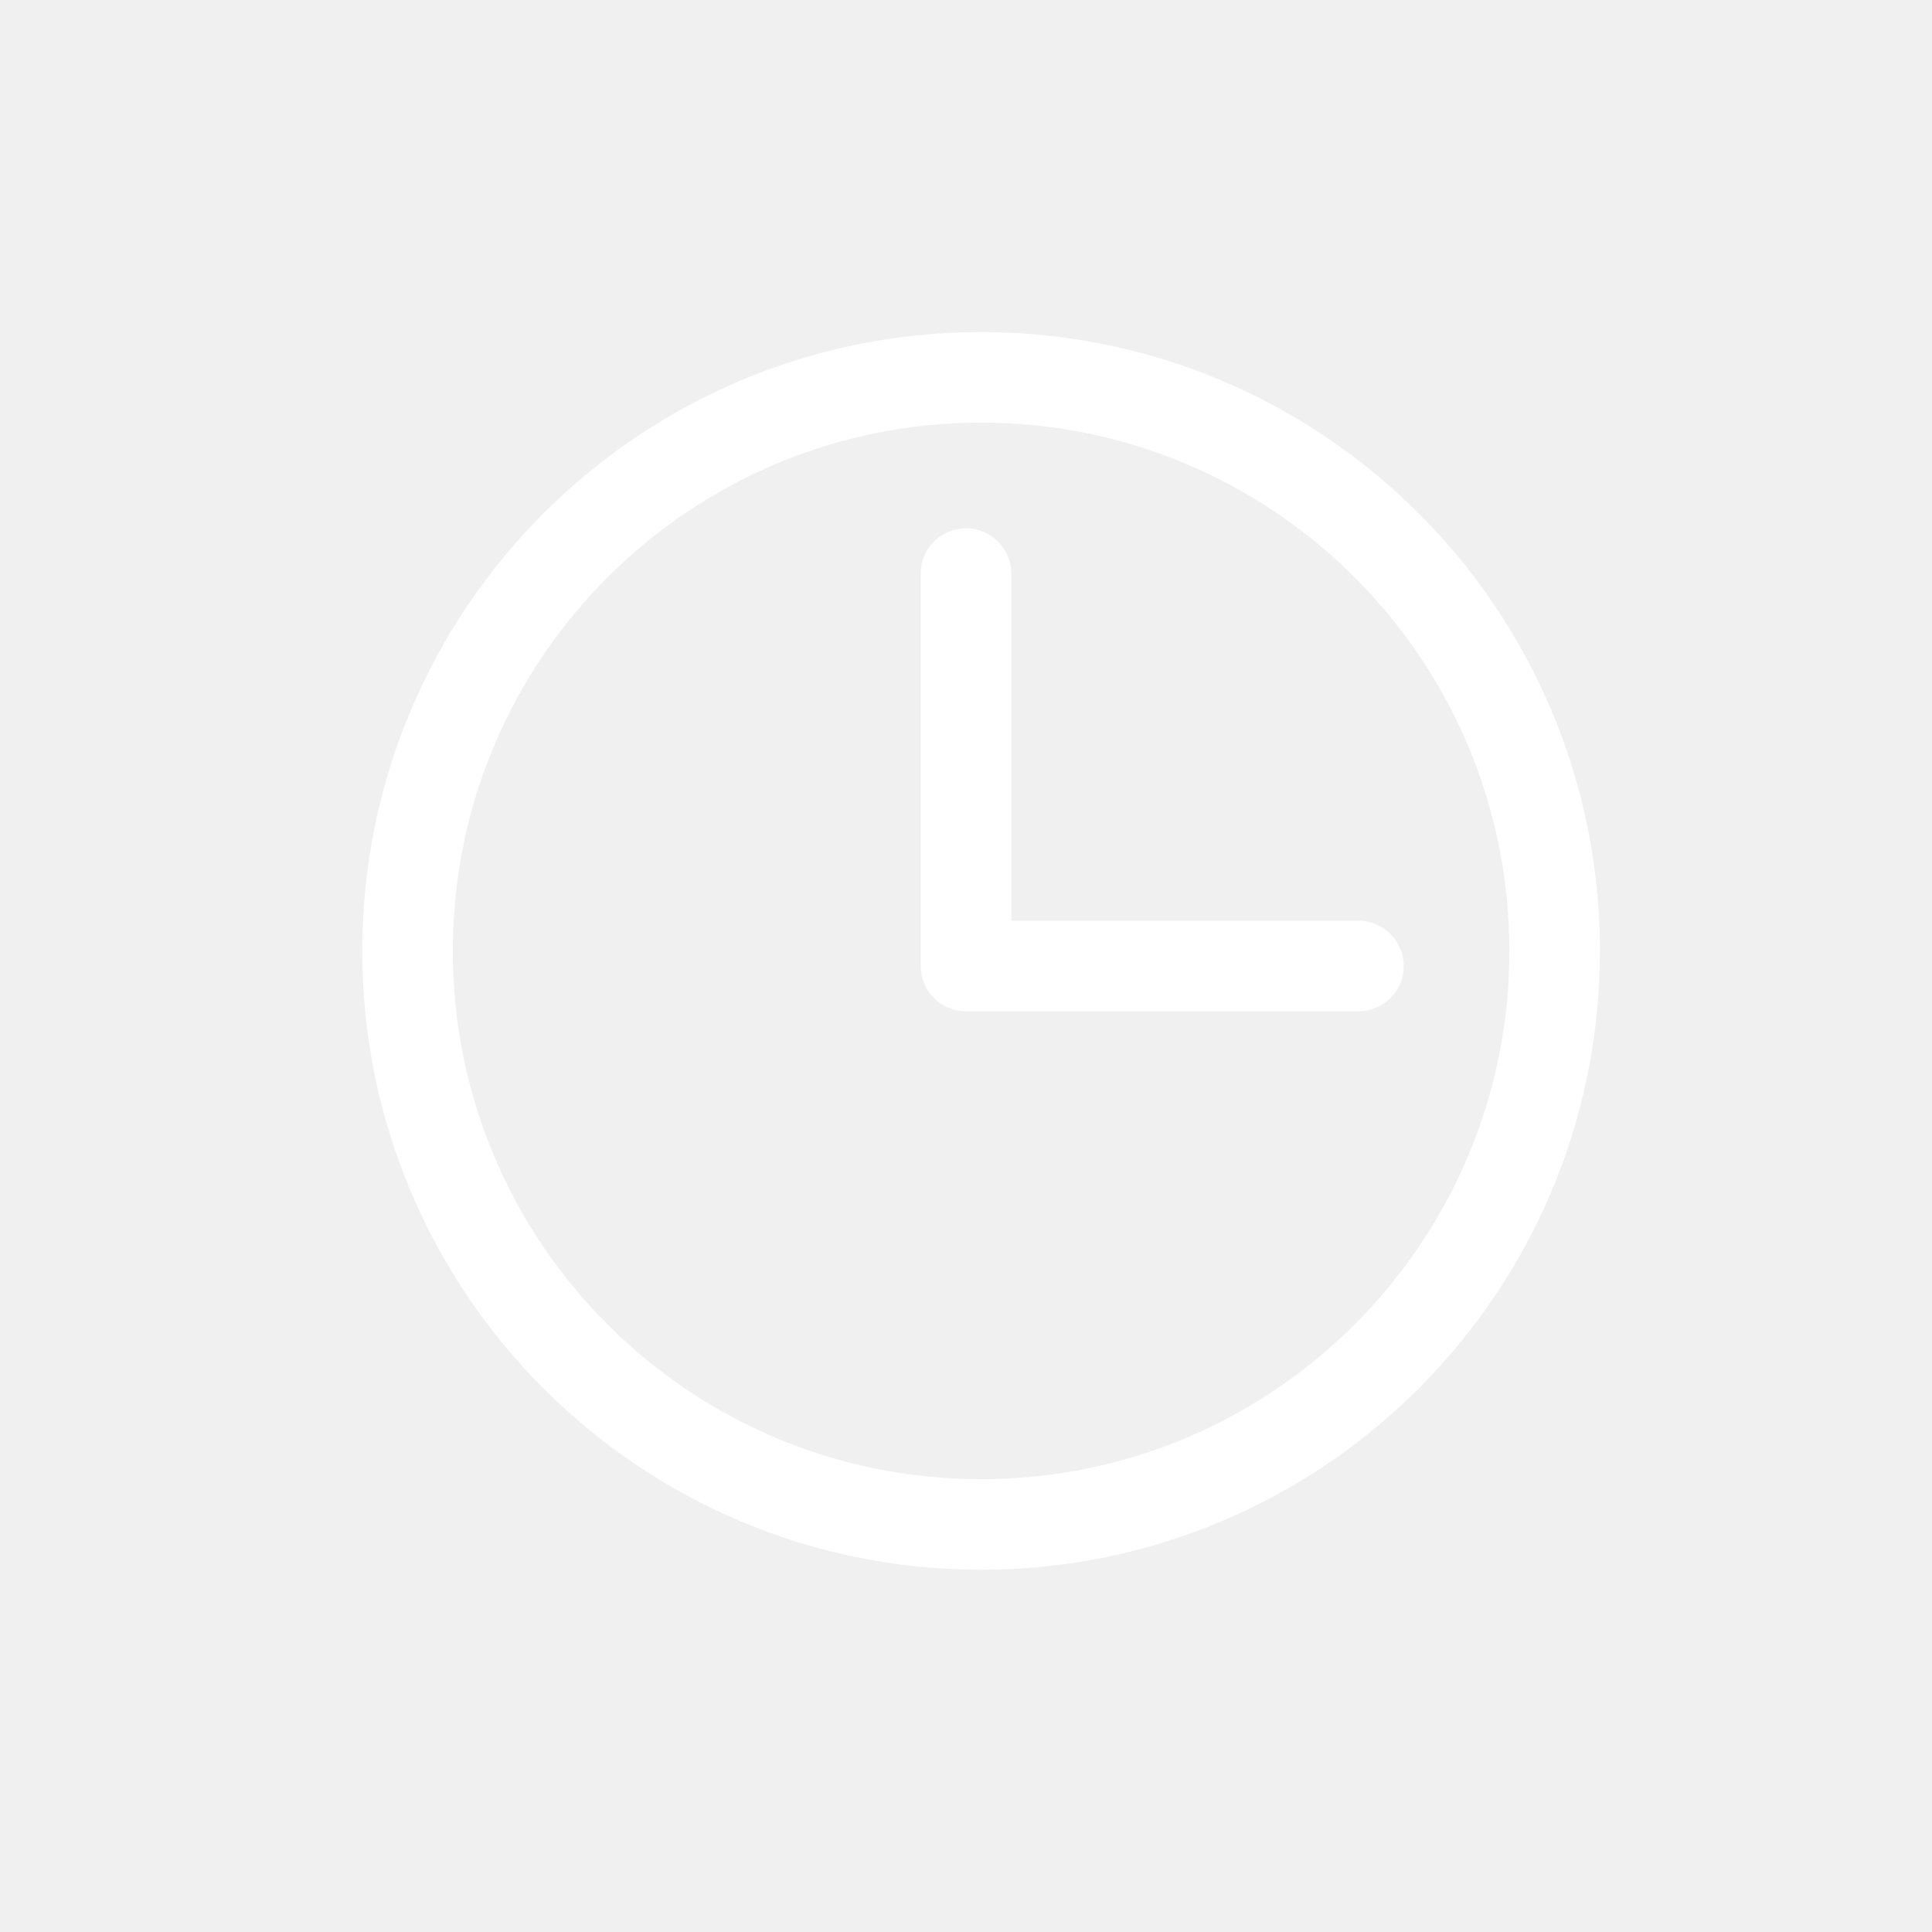
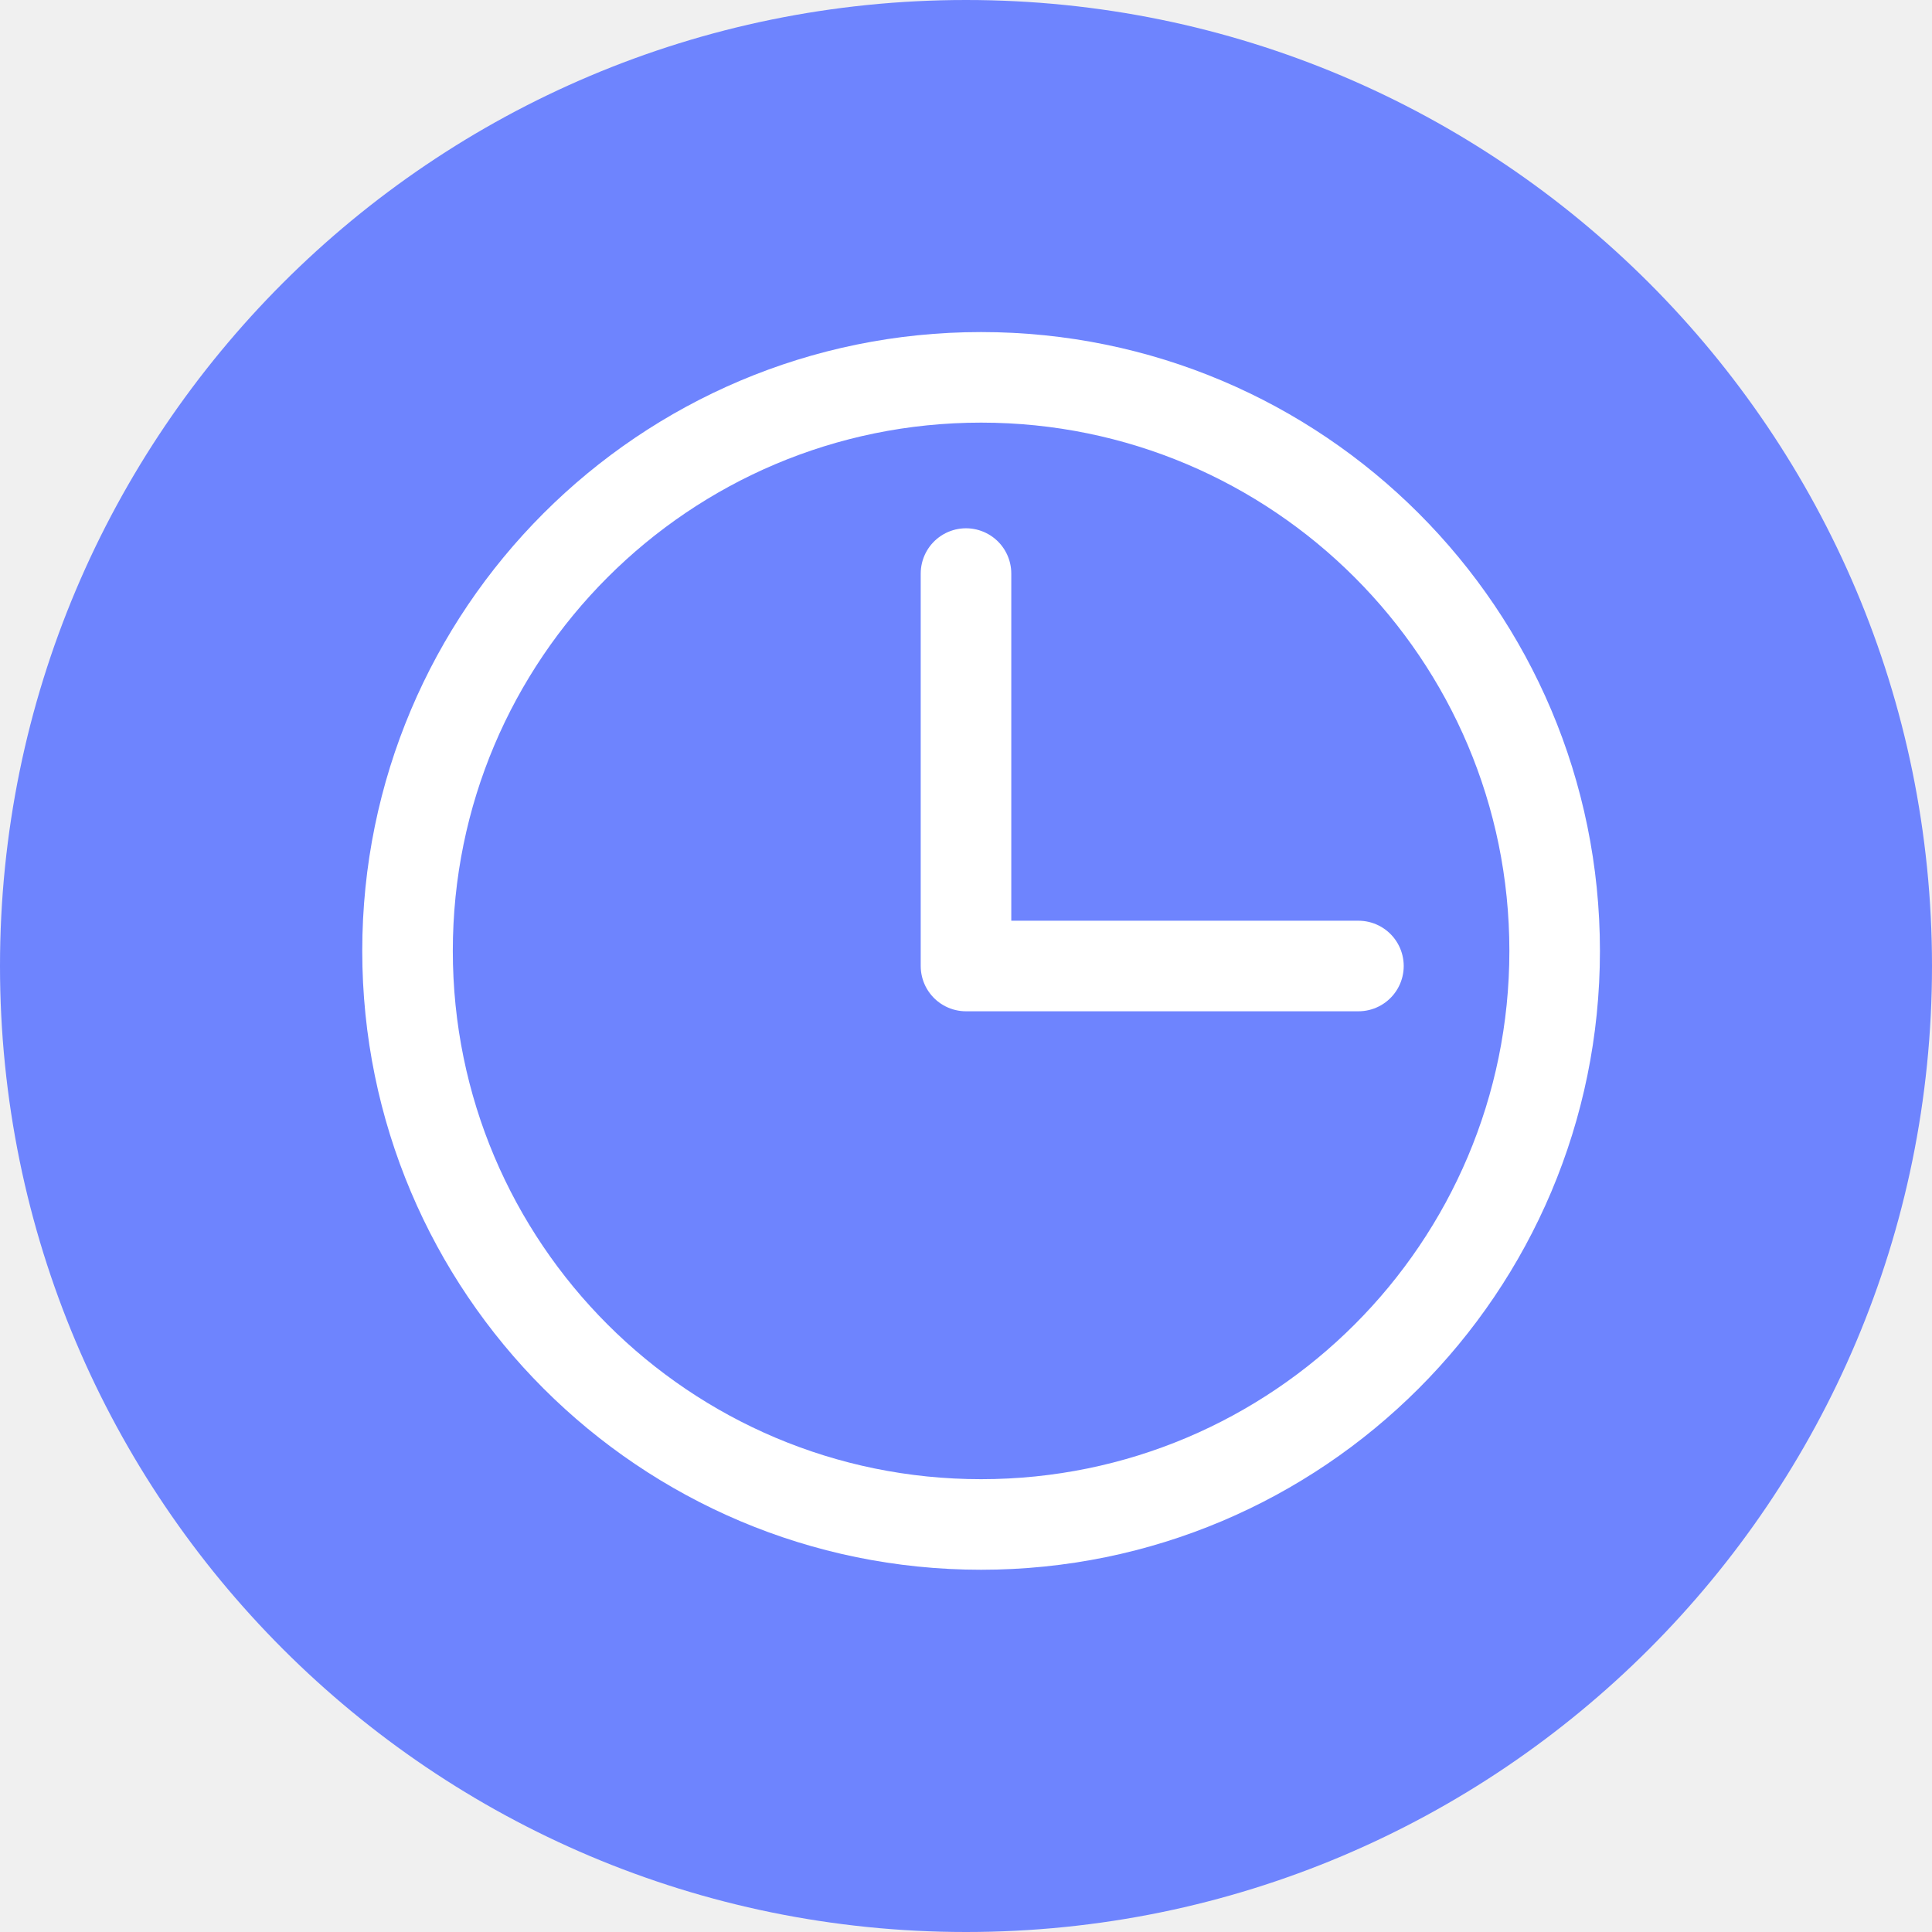
- <svg xmlns="http://www.w3.org/2000/svg" width="64" height="64" viewBox="0 0 64 64" fill="none">
+ <svg xmlns="http://www.w3.org/2000/svg" width="70" height="70" viewBox="0 0 64 64" fill="none">
+   <circle cx="32" cy="32" r="32" fill="#6E84FE" />
  <circle cx="32.5" cy="31.5" r="19" stroke="white" stroke-width="3" />
  <path d="M32 19V32H45" stroke="white" stroke-width="3" stroke-linecap="round" stroke-linejoin="round" />
</svg>
